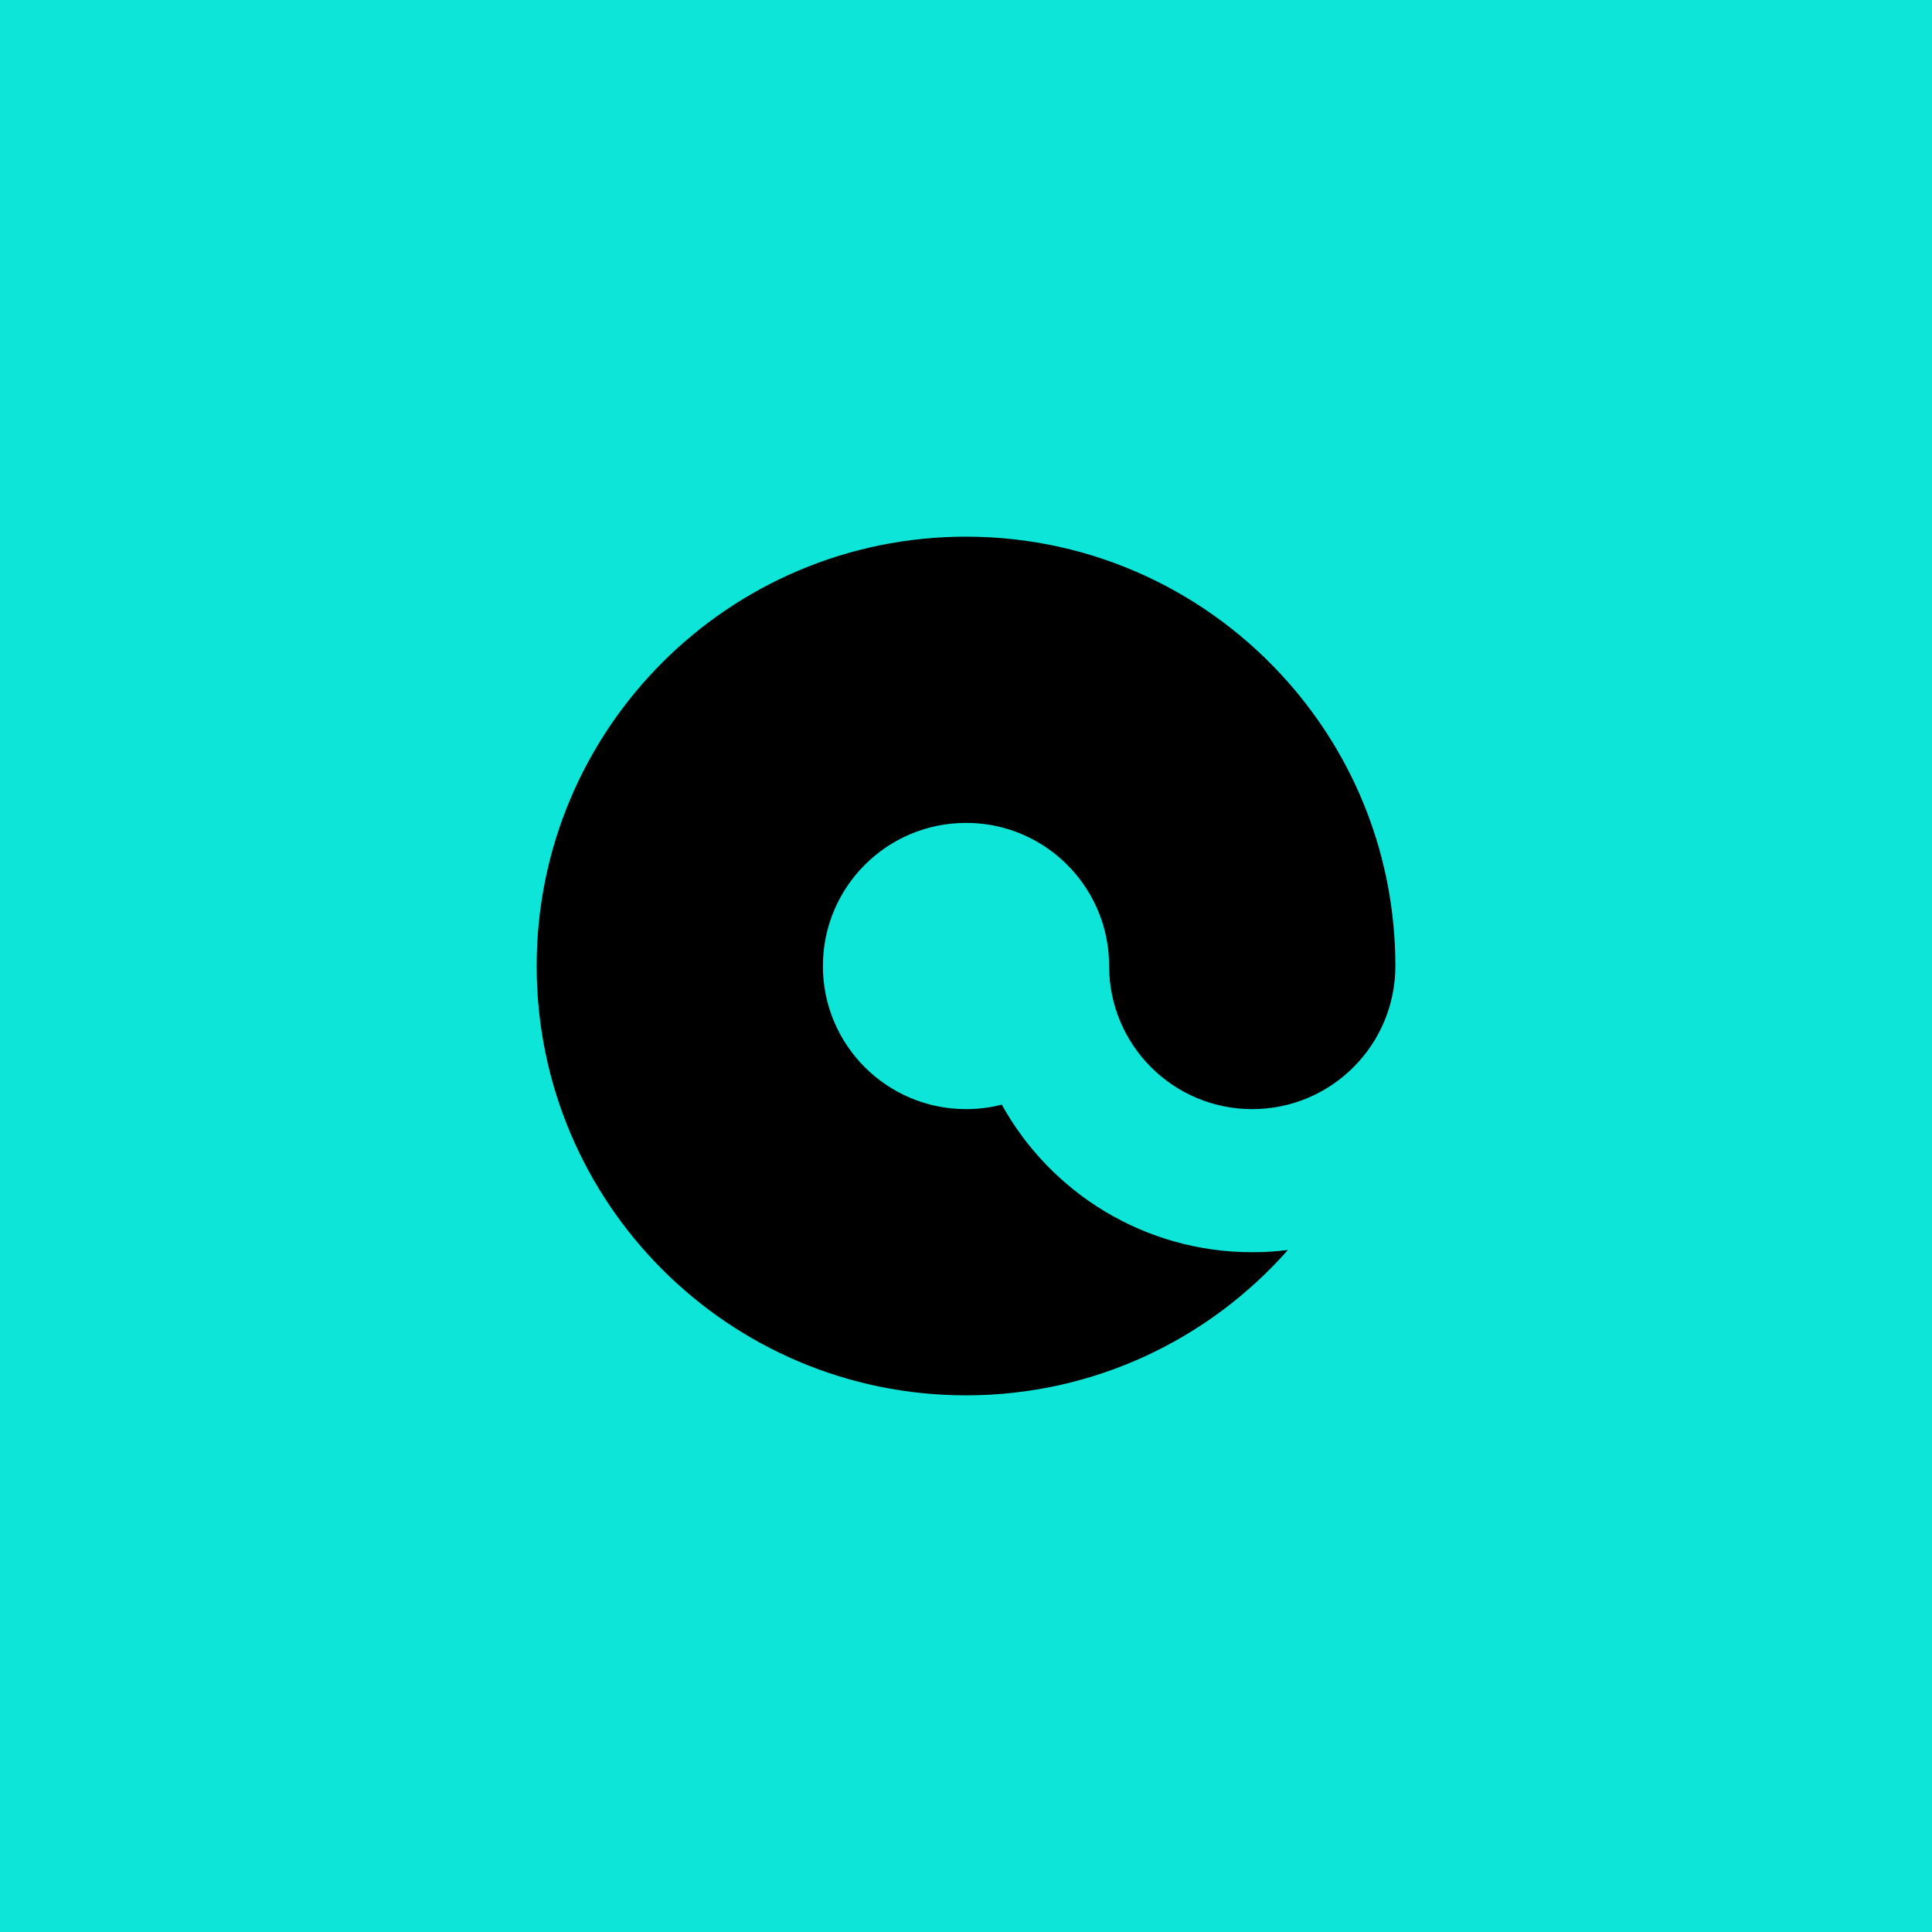
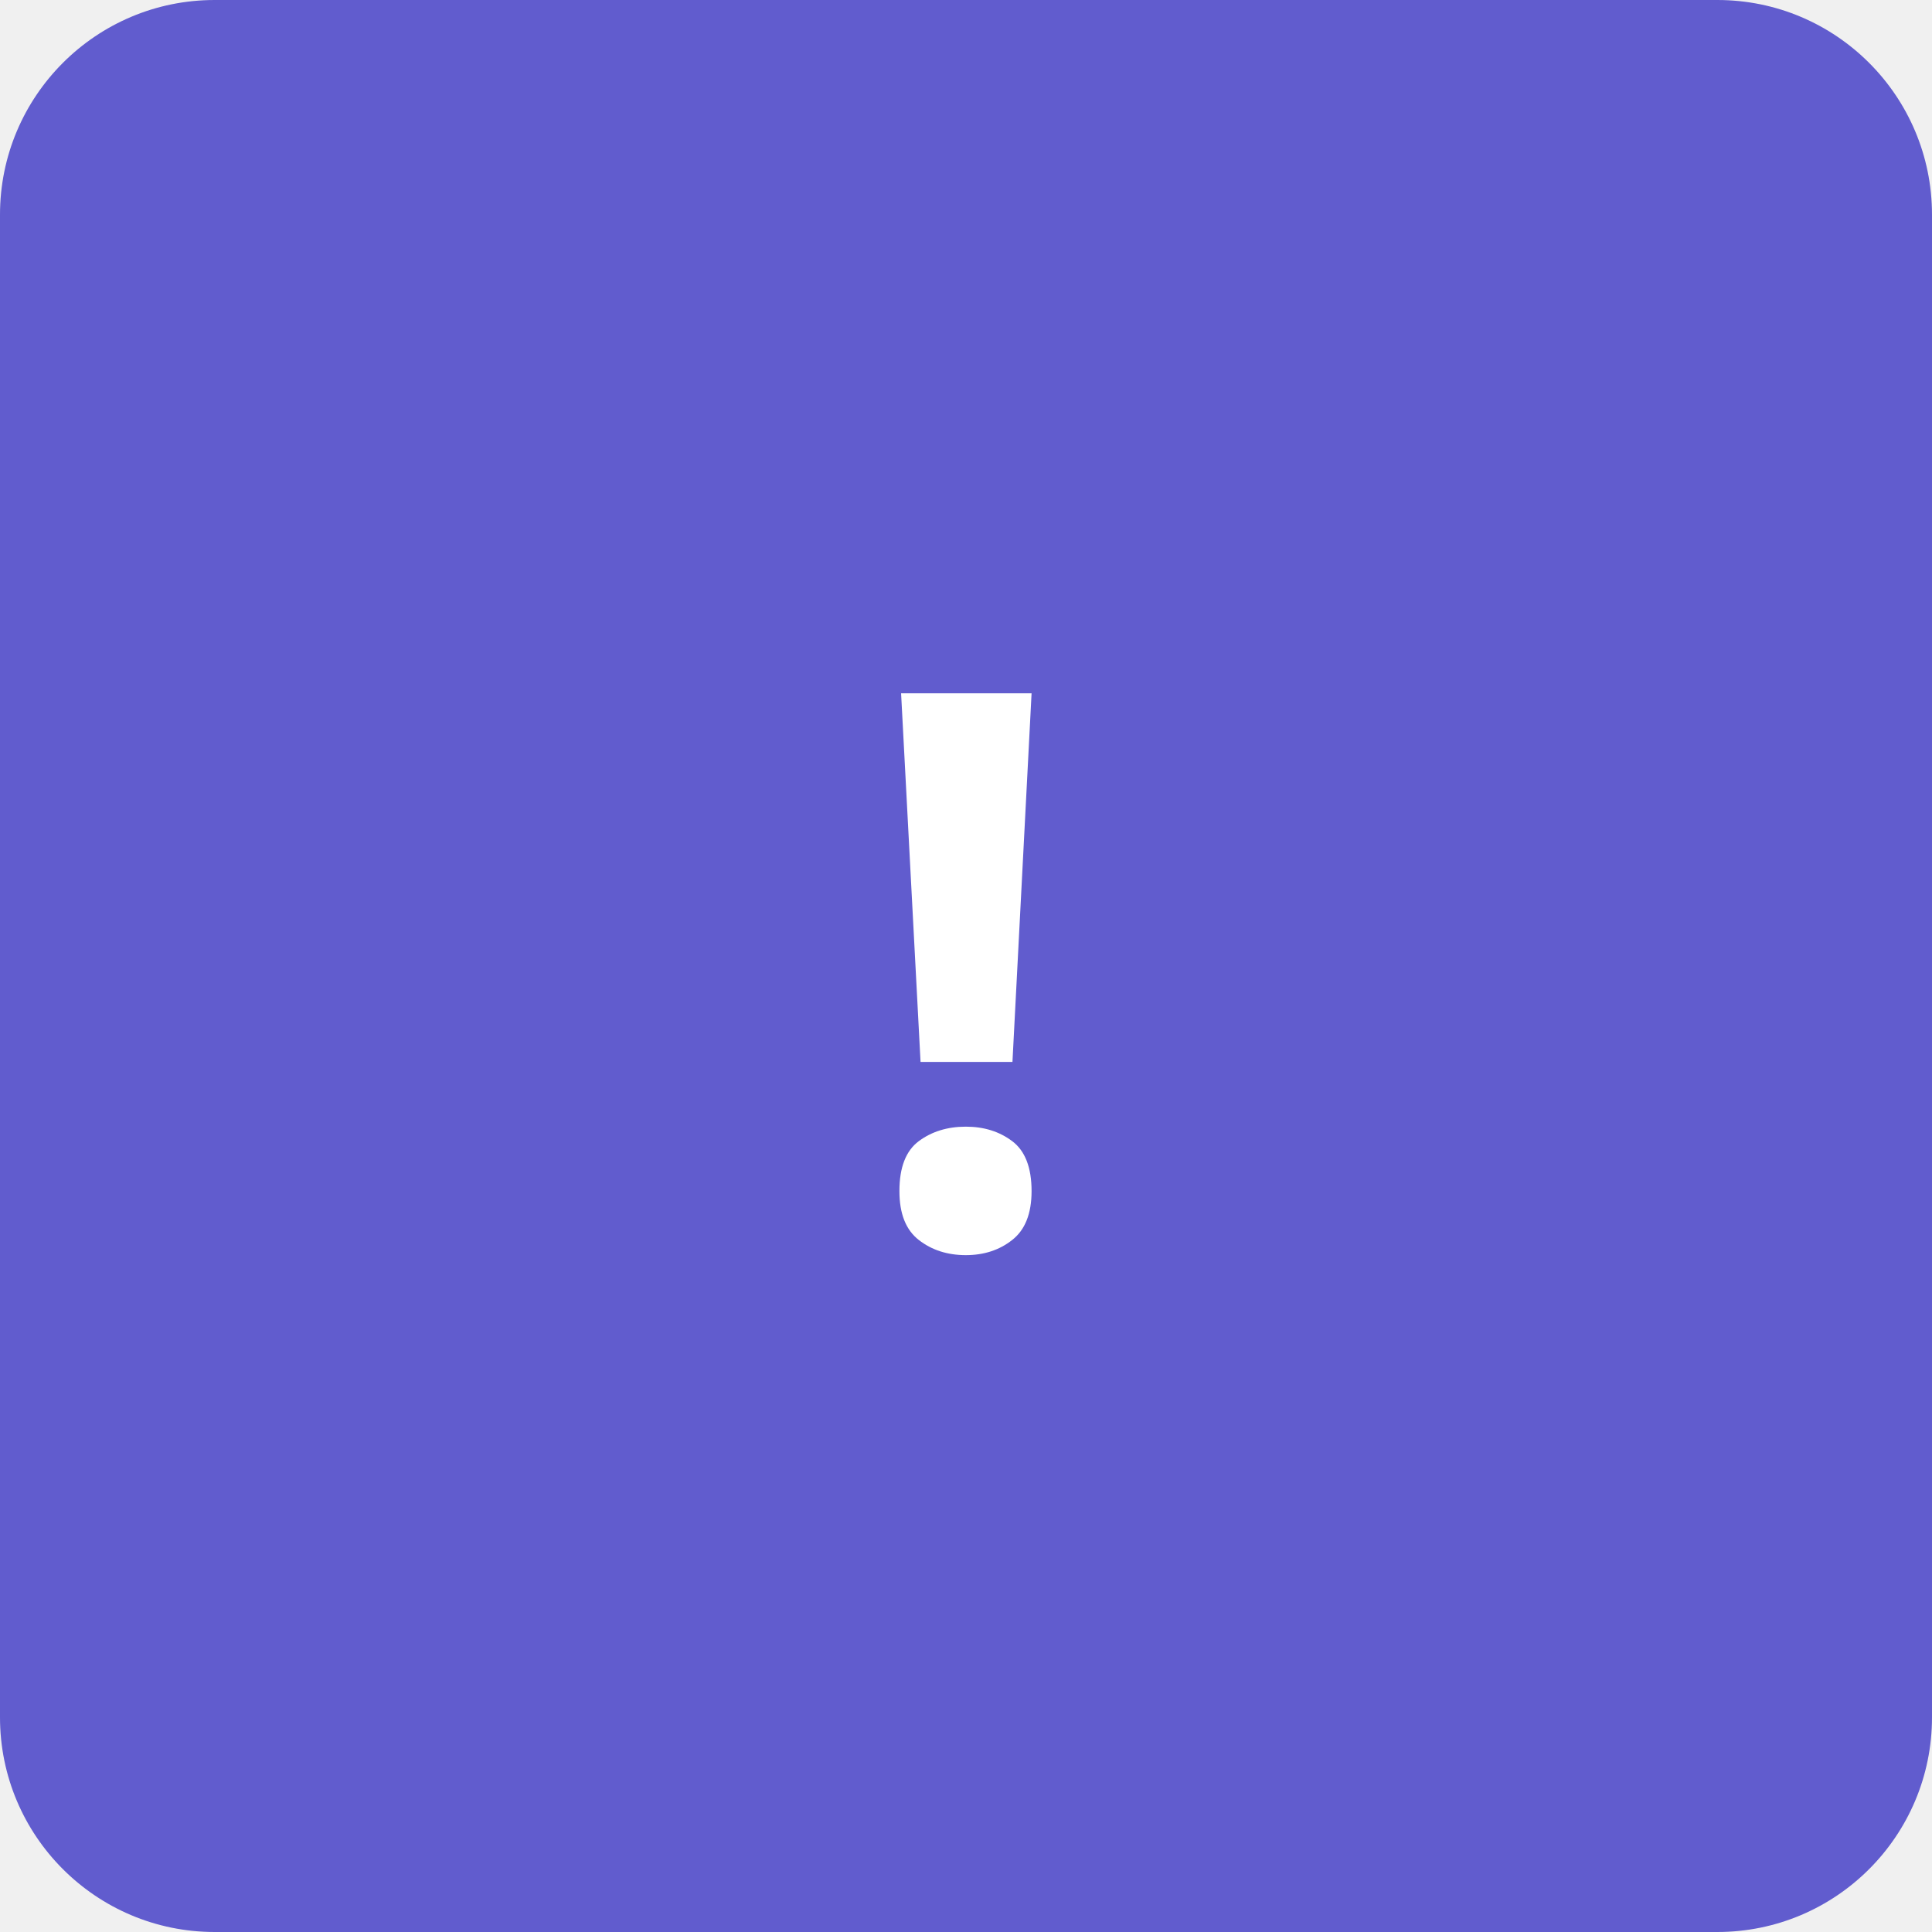
<svg xmlns="http://www.w3.org/2000/svg" width="90" height="90" viewBox="0 0 90 90" fill="none">
-   <g id="Group 1171276115">
-     <rect id="Rectangle 4525" width="90" height="90" fill="#0CE5D8" />
-     <path id="Vector" d="M38.333 45C38.333 48.684 41.317 51.667 45 51.667C45.575 51.667 46.133 51.596 46.667 51.459C48.938 55.559 53.313 58.333 58.333 58.333C58.896 58.333 59.45 58.3 59.996 58.229C56.333 62.379 50.974 65 44.999 65C33.954 65.001 25 56.047 25 45C25 33.953 33.954 25 45 25C50.975 25 56.333 27.621 59.996 31.771C63.113 35.296 65.001 39.925 65.001 45.001C65.001 48.684 62.017 51.667 58.334 51.667C54.651 51.667 51.667 48.684 51.667 45.001C51.667 41.893 49.542 39.284 46.668 38.542C46.135 38.405 45.576 38.334 45.001 38.334C41.317 38.334 38.334 41.318 38.334 45.001L38.333 45Z" fill="black" />
-   </g>
+   <rect width="90" height="90" rx="10" fill="#615CCE" />
+   <text x="45" y="58" text-anchor="middle" font-family="system-ui, sans-serif" font-size="36" font-weight="700" fill="white">!</text>
</svg>
